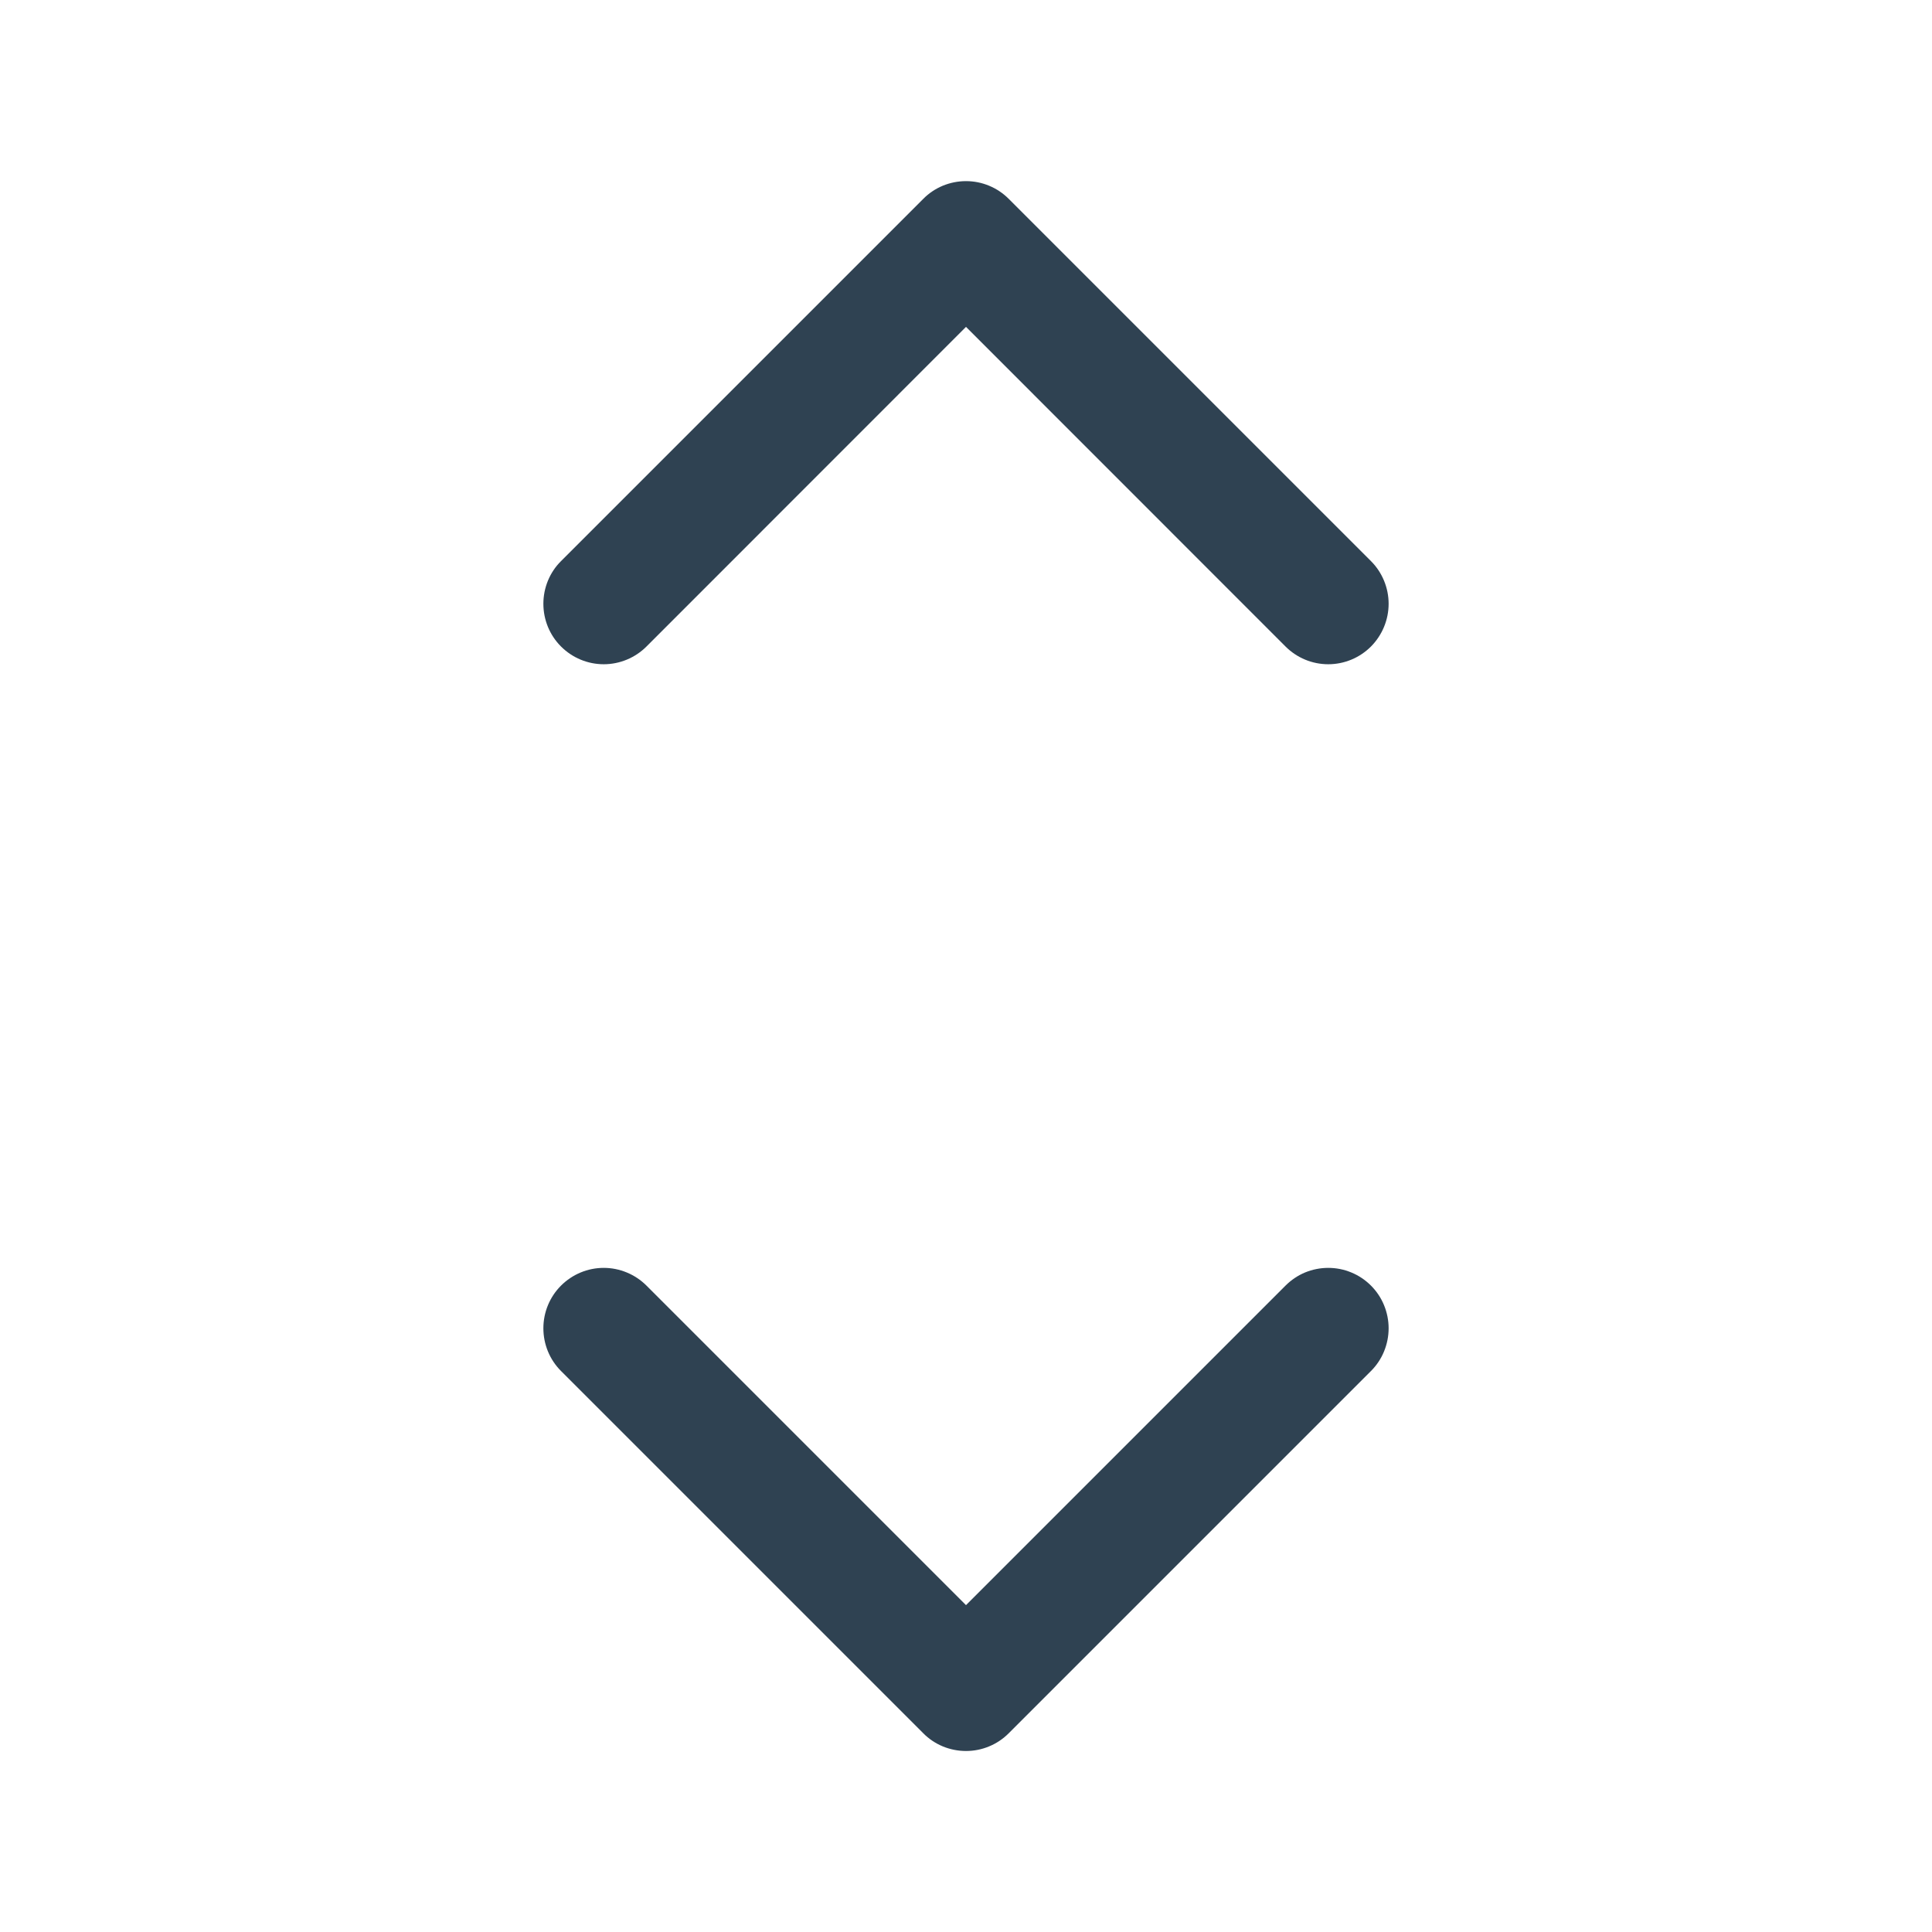
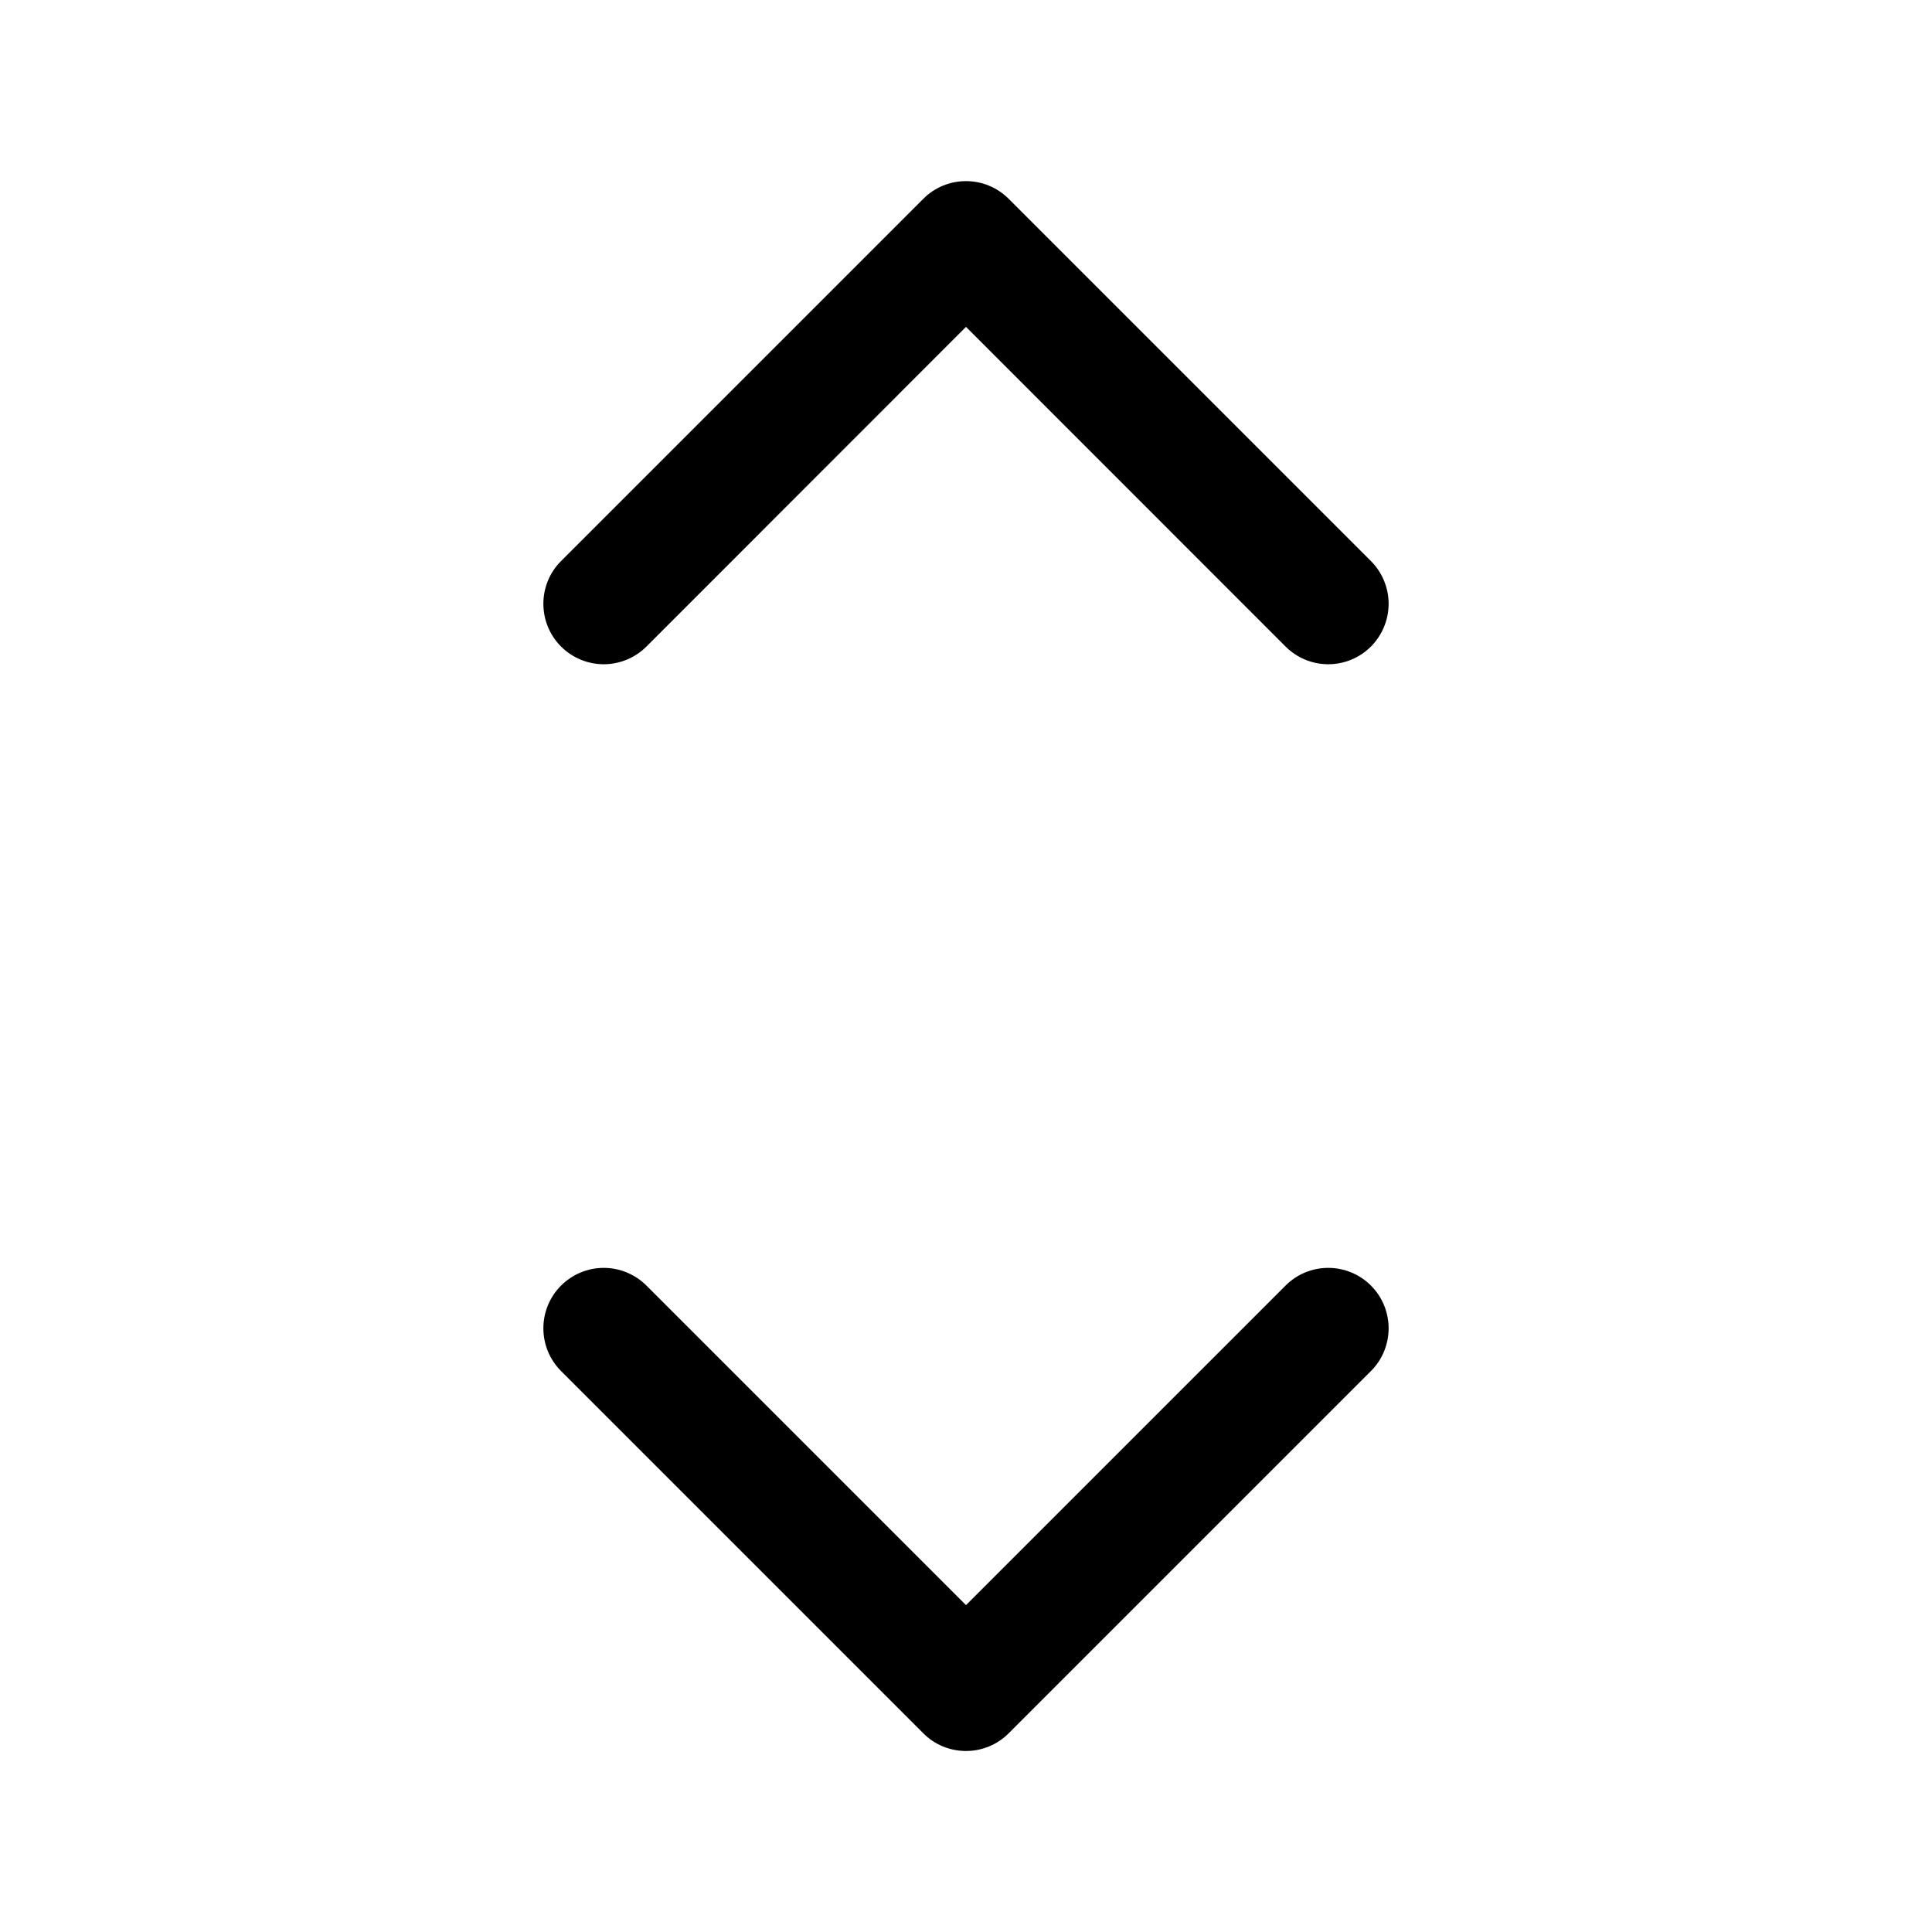
- <svg xmlns="http://www.w3.org/2000/svg" width="16" height="16" viewBox="0 0 16 16" fill="none">
+ <svg xmlns="http://www.w3.org/2000/svg" viewBox="0 0 16 16" fill="currentColor">
  <g id="CaretUpDown">
-     <path id="Vector" d="M11.354 10.647C11.4 10.693 11.437 10.748 11.462 10.809C11.487 10.87 11.5 10.935 11.5 11C11.5 11.066 11.487 11.131 11.462 11.192C11.437 11.253 11.4 11.308 11.354 11.354L8.354 14.354C8.307 14.401 8.252 14.438 8.191 14.463C8.131 14.488 8.066 14.501 8 14.501C7.934 14.501 7.869 14.488 7.808 14.463C7.748 14.438 7.692 14.401 7.646 14.354L4.646 11.354C4.552 11.26 4.5 11.133 4.5 11C4.5 10.868 4.552 10.741 4.646 10.647C4.74 10.553 4.867 10.5 5 10.5C5.132 10.5 5.26 10.553 5.354 10.647L8 13.293L10.646 10.647C10.693 10.6 10.748 10.563 10.808 10.538C10.869 10.513 10.934 10.5 11 10.5C11.066 10.5 11.131 10.513 11.191 10.538C11.252 10.563 11.307 10.6 11.354 10.647ZM5.354 5.354L8 2.707L10.646 5.354C10.74 5.448 10.867 5.501 11 5.501C11.133 5.501 11.26 5.448 11.354 5.354C11.447 5.26 11.5 5.133 11.5 5C11.5 4.868 11.447 4.74 11.354 4.647L8.354 1.647C8.307 1.6 8.252 1.563 8.191 1.538C8.131 1.513 8.066 1.5 8 1.5C7.934 1.5 7.869 1.513 7.808 1.538C7.748 1.563 7.692 1.6 7.646 1.647L4.646 4.647C4.552 4.74 4.5 4.868 4.5 5C4.5 5.133 4.552 5.26 4.646 5.354C4.74 5.448 4.867 5.501 5 5.501C5.132 5.501 5.26 5.448 5.354 5.354Z" fill="#2F4252" />
+     <path id="Vector" d="M11.354 10.647C11.4 10.693 11.437 10.748 11.462 10.809C11.487 10.87 11.5 10.935 11.5 11C11.5 11.066 11.487 11.131 11.462 11.192C11.437 11.253 11.4 11.308 11.354 11.354L8.354 14.354C8.307 14.401 8.252 14.438 8.191 14.463C8.131 14.488 8.066 14.501 8 14.501C7.934 14.501 7.869 14.488 7.808 14.463C7.748 14.438 7.692 14.401 7.646 14.354L4.646 11.354C4.552 11.26 4.5 11.133 4.5 11C4.5 10.868 4.552 10.741 4.646 10.647C4.74 10.553 4.867 10.5 5 10.5C5.132 10.5 5.26 10.553 5.354 10.647L8 13.293L10.646 10.647C10.693 10.6 10.748 10.563 10.808 10.538C10.869 10.513 10.934 10.5 11 10.5C11.066 10.5 11.131 10.513 11.191 10.538C11.252 10.563 11.307 10.6 11.354 10.647ZM5.354 5.354L8 2.707L10.646 5.354C10.74 5.448 10.867 5.501 11 5.501C11.133 5.501 11.26 5.448 11.354 5.354C11.447 5.26 11.5 5.133 11.5 5C11.5 4.868 11.447 4.74 11.354 4.647L8.354 1.647C8.307 1.6 8.252 1.563 8.191 1.538C8.131 1.513 8.066 1.5 8 1.5C7.934 1.5 7.869 1.513 7.808 1.538C7.748 1.563 7.692 1.6 7.646 1.647L4.646 4.647C4.552 4.74 4.5 4.868 4.5 5C4.5 5.133 4.552 5.26 4.646 5.354C4.74 5.448 4.867 5.501 5 5.501C5.132 5.501 5.26 5.448 5.354 5.354Z" fill="currentColor" />
  </g>
</svg>
